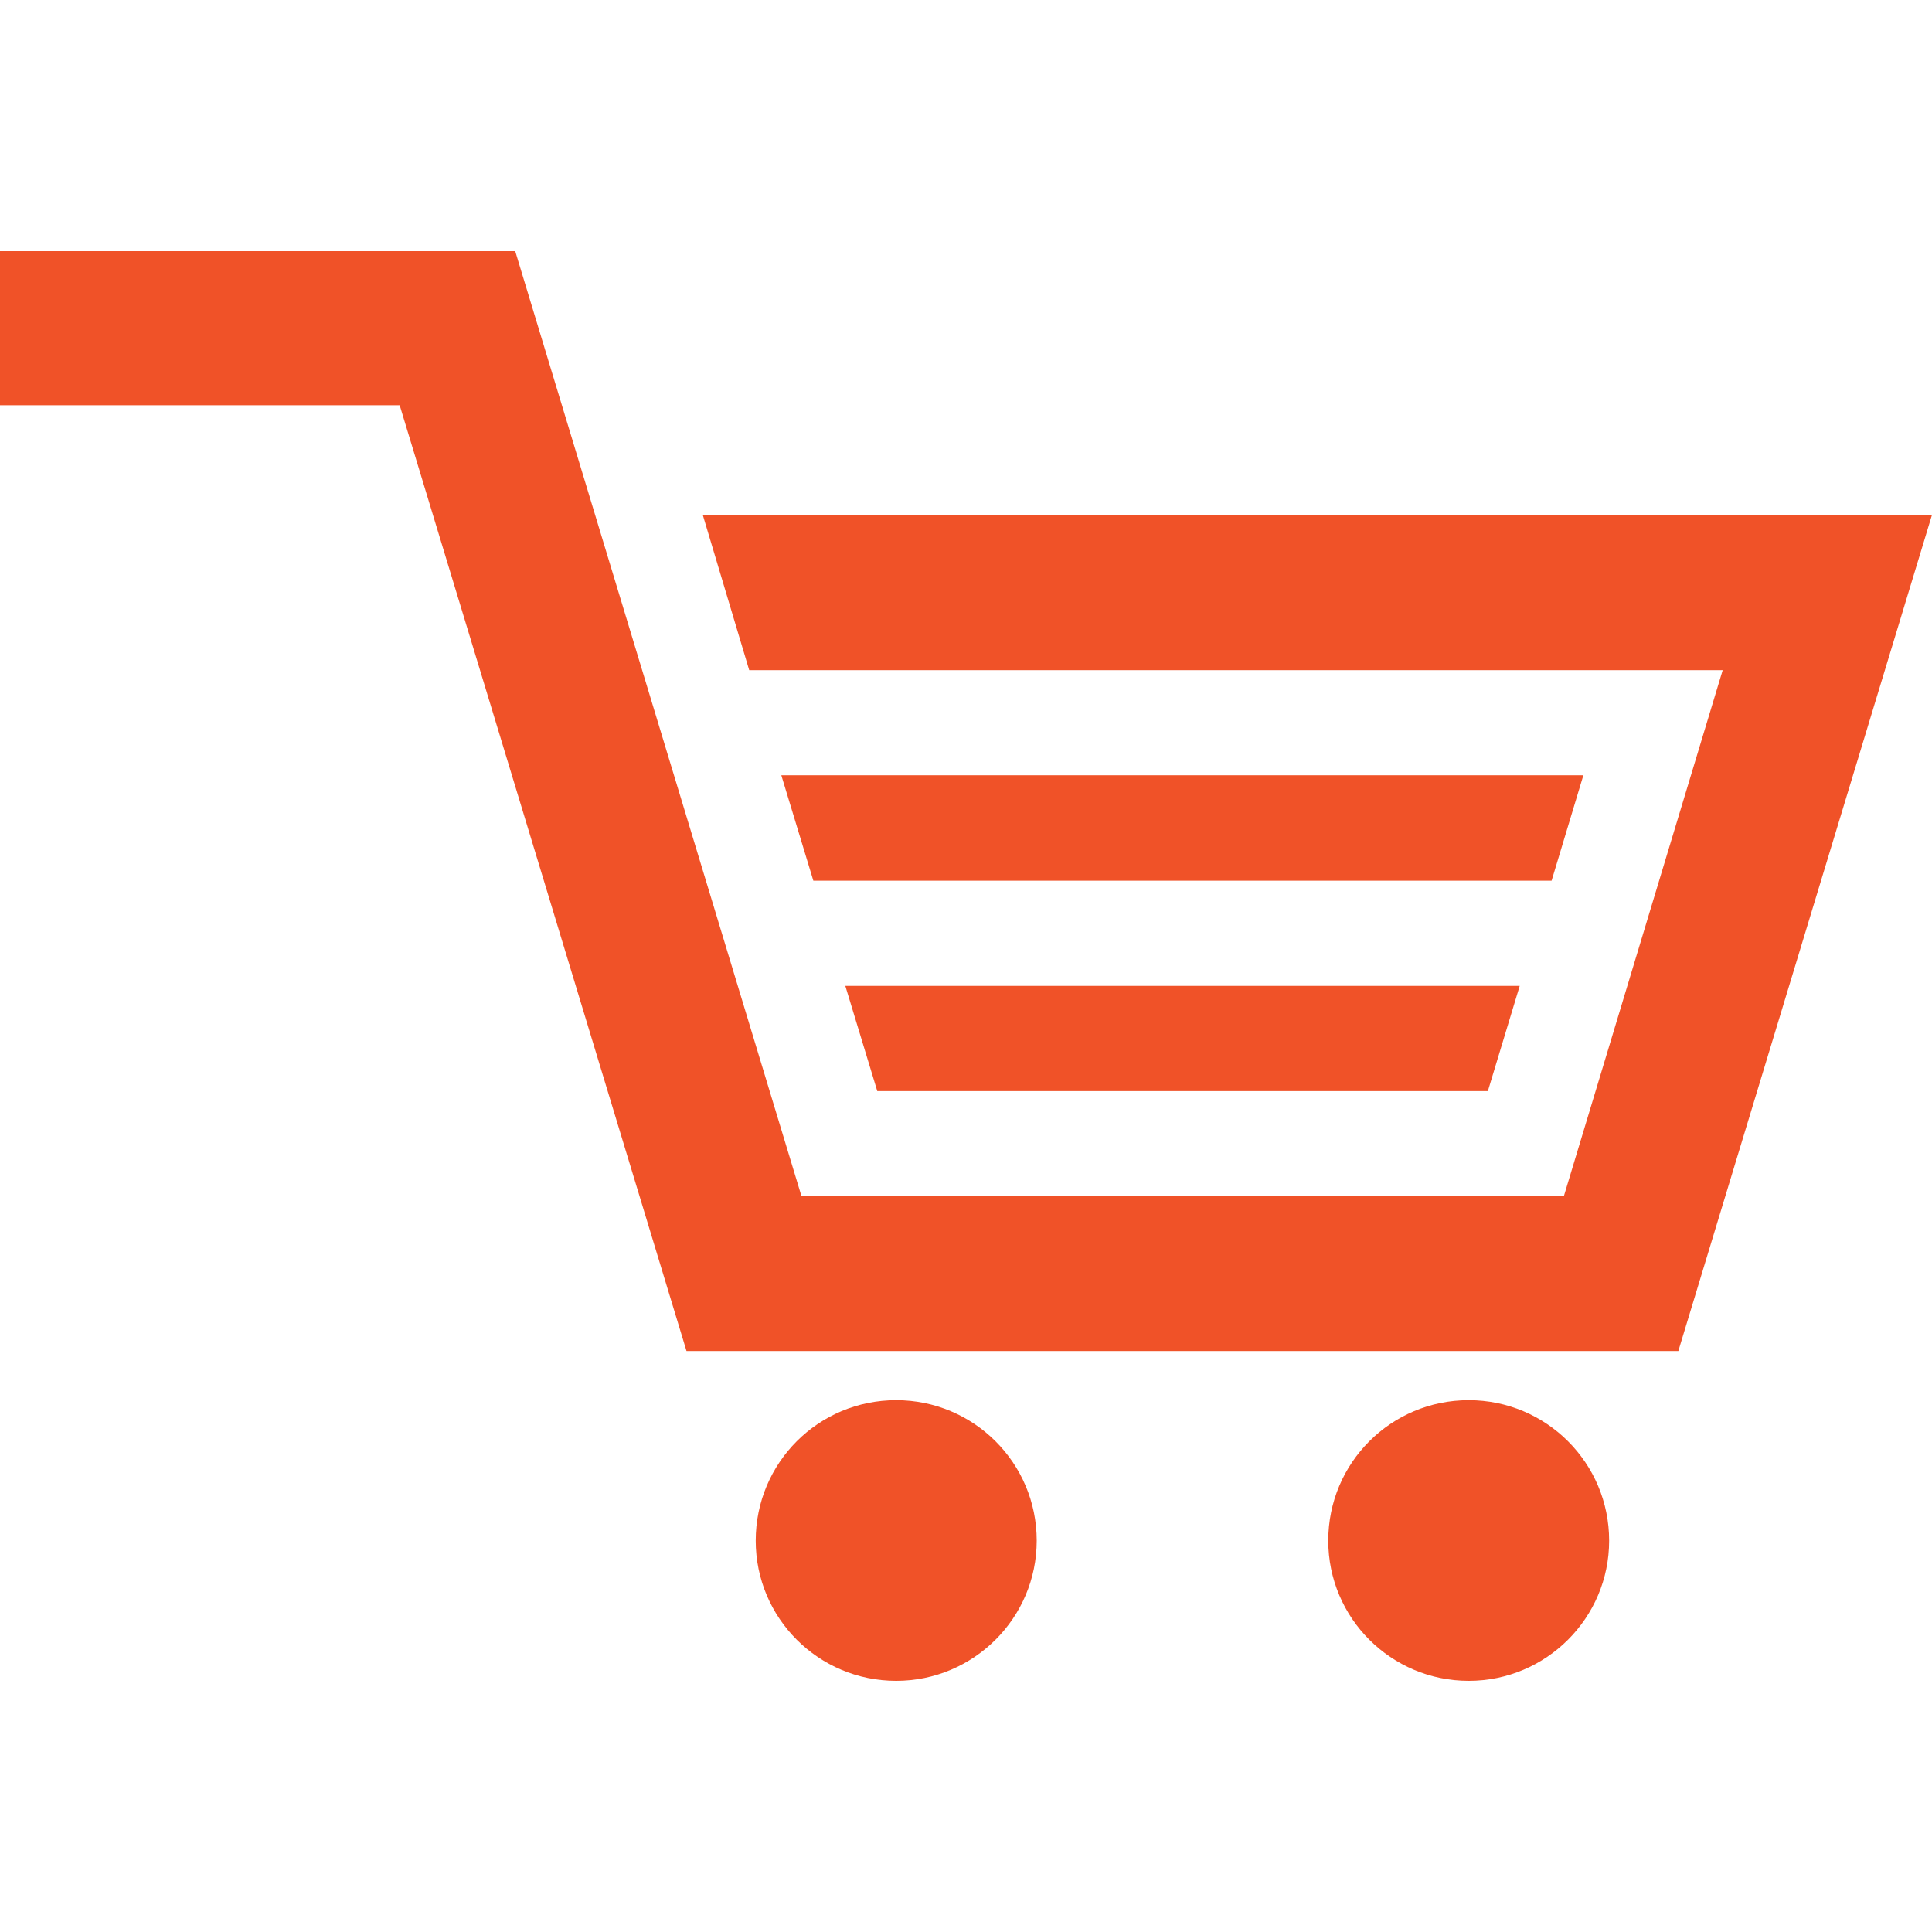
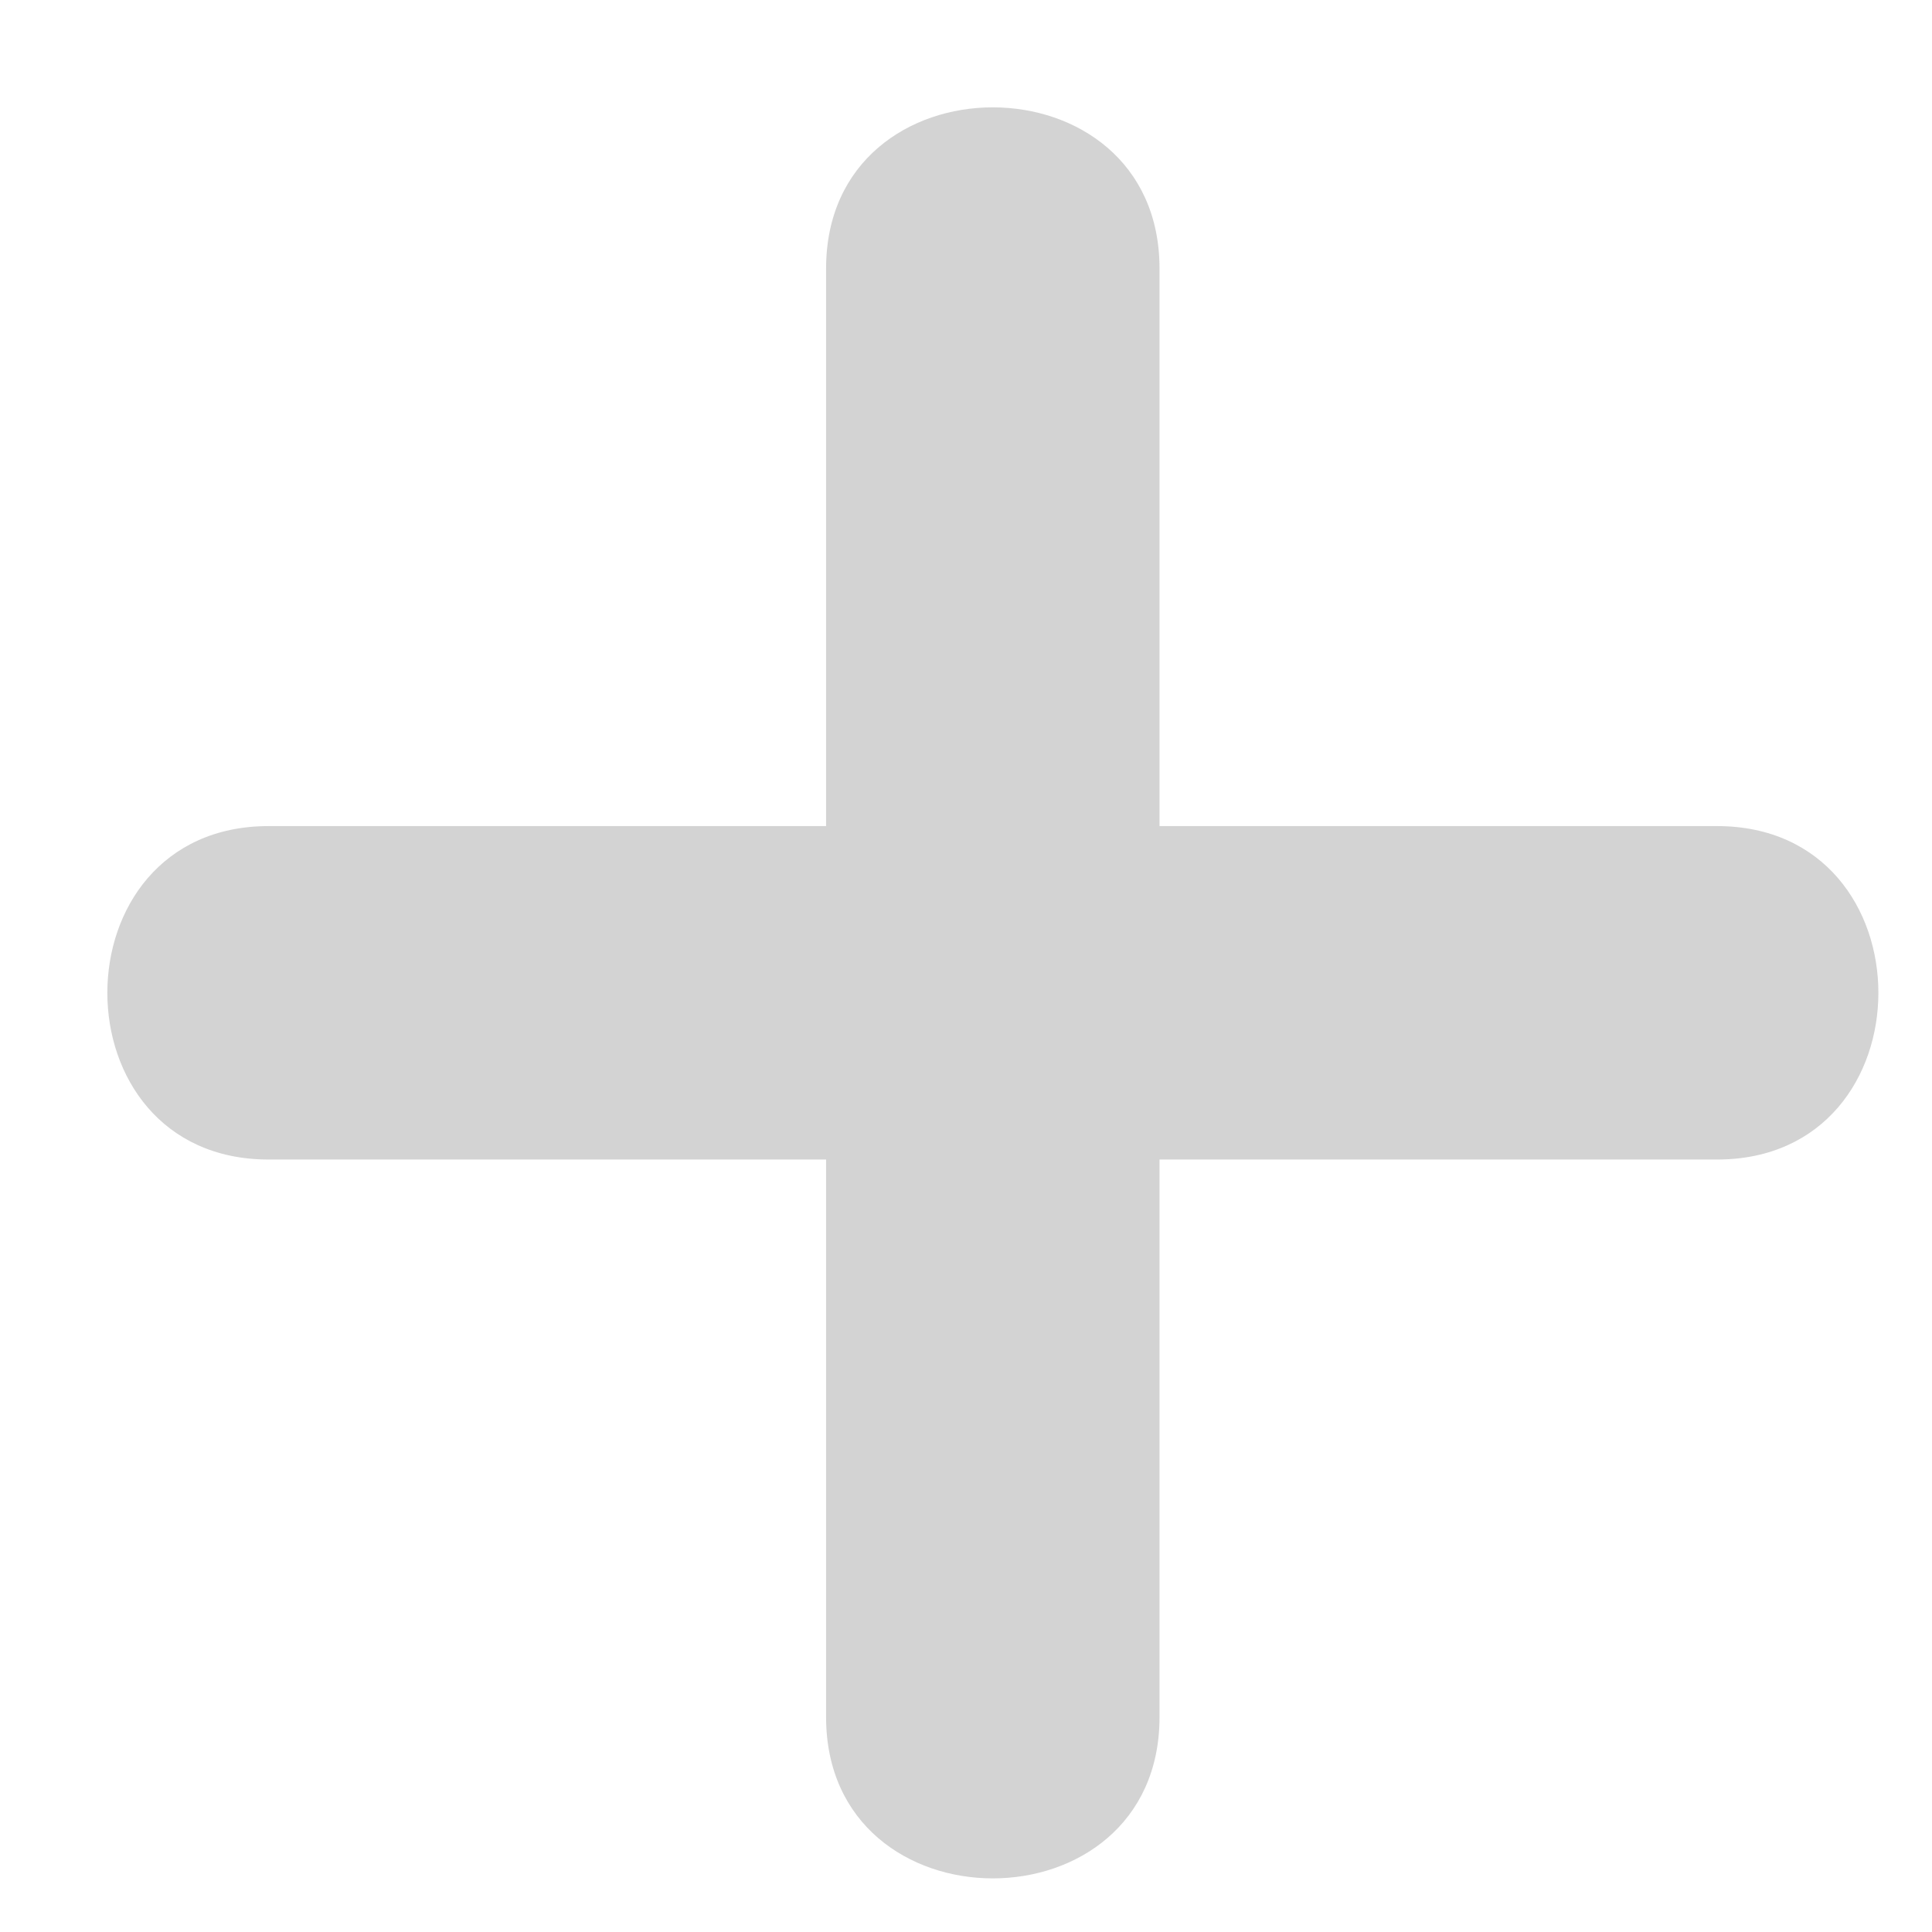
- <svg xmlns="http://www.w3.org/2000/svg" version="1.1" id="Layer_1" x="0px" y="0px" viewBox="0 0 426.667 426.667" style="enable-background:new 0 0 426.667 426.667;" xml:space="preserve">
-   <g>
-     <path style="fill:#F05228;" d="M197.918,309.218c-17.173,0-31.023,13.833-31.023,31.023c0,17.084,13.85,30.959,31.023,30.959   c17.101,0,31.031-13.875,31.031-30.959C228.949,323.051,215.019,309.218,197.918,309.218z" />
-     <path style="fill:#F05228;" d="M324.356,309.218c-17.143,0-31.019,13.833-31.019,31.023c0,17.084,13.875,30.959,31.019,30.959   c17.101,0,31.01-13.875,31.01-30.959C355.366,323.051,341.457,309.218,324.356,309.218z" />
-     <polygon style="fill:#F05228;" points="349.675,171.213 172.548,171.213 179.618,194.487 342.66,194.487  " />
-     <polygon style="fill:#F05228;" points="328.585,240.96 335.616,217.728 186.684,217.728 193.741,240.96  " />
-     <polygon style="fill:#F05228;" points="155.2,113.707 165.457,148.002 380.442,148.002 345.391,264.081 176.977,264.081    113.783,55.467 0,55.467 0,89.502 88.269,89.502 151.607,298.355 370.65,298.355 426.667,113.707  " />
-   </g>
-   <g>
- </g>
-   <g>
- </g>
-   <g>
- </g>
-   <g>
- </g>
-   <g>
- </g>
-   <g>
- </g>
-   <g>
- </g>
-   <g>
- </g>
-   <g>
- </g>
-   <g>
- </g>
-   <g>
- </g>
-   <g>
- </g>
-   <g>
- </g>
-   <g>
- </g>
-   <g>
- </g>
+ <svg xmlns="http://www.w3.org/2000/svg" width="12" height="12" viewBox="0 0 12 12" fill="none">
+   <path d="M10.665 5.131H7.202V1.668C7.202 0.333 5.131 0.333 5.131 1.668V5.131H1.668C0.333 5.131 0.333 7.202 1.668 7.202H5.131V10.665C5.131 12.001 7.202 12.001 7.202 10.665V7.202H10.665C12.001 7.202 12.001 5.131 10.665 5.131Z" fill="#D3D3D3" />
</svg>
